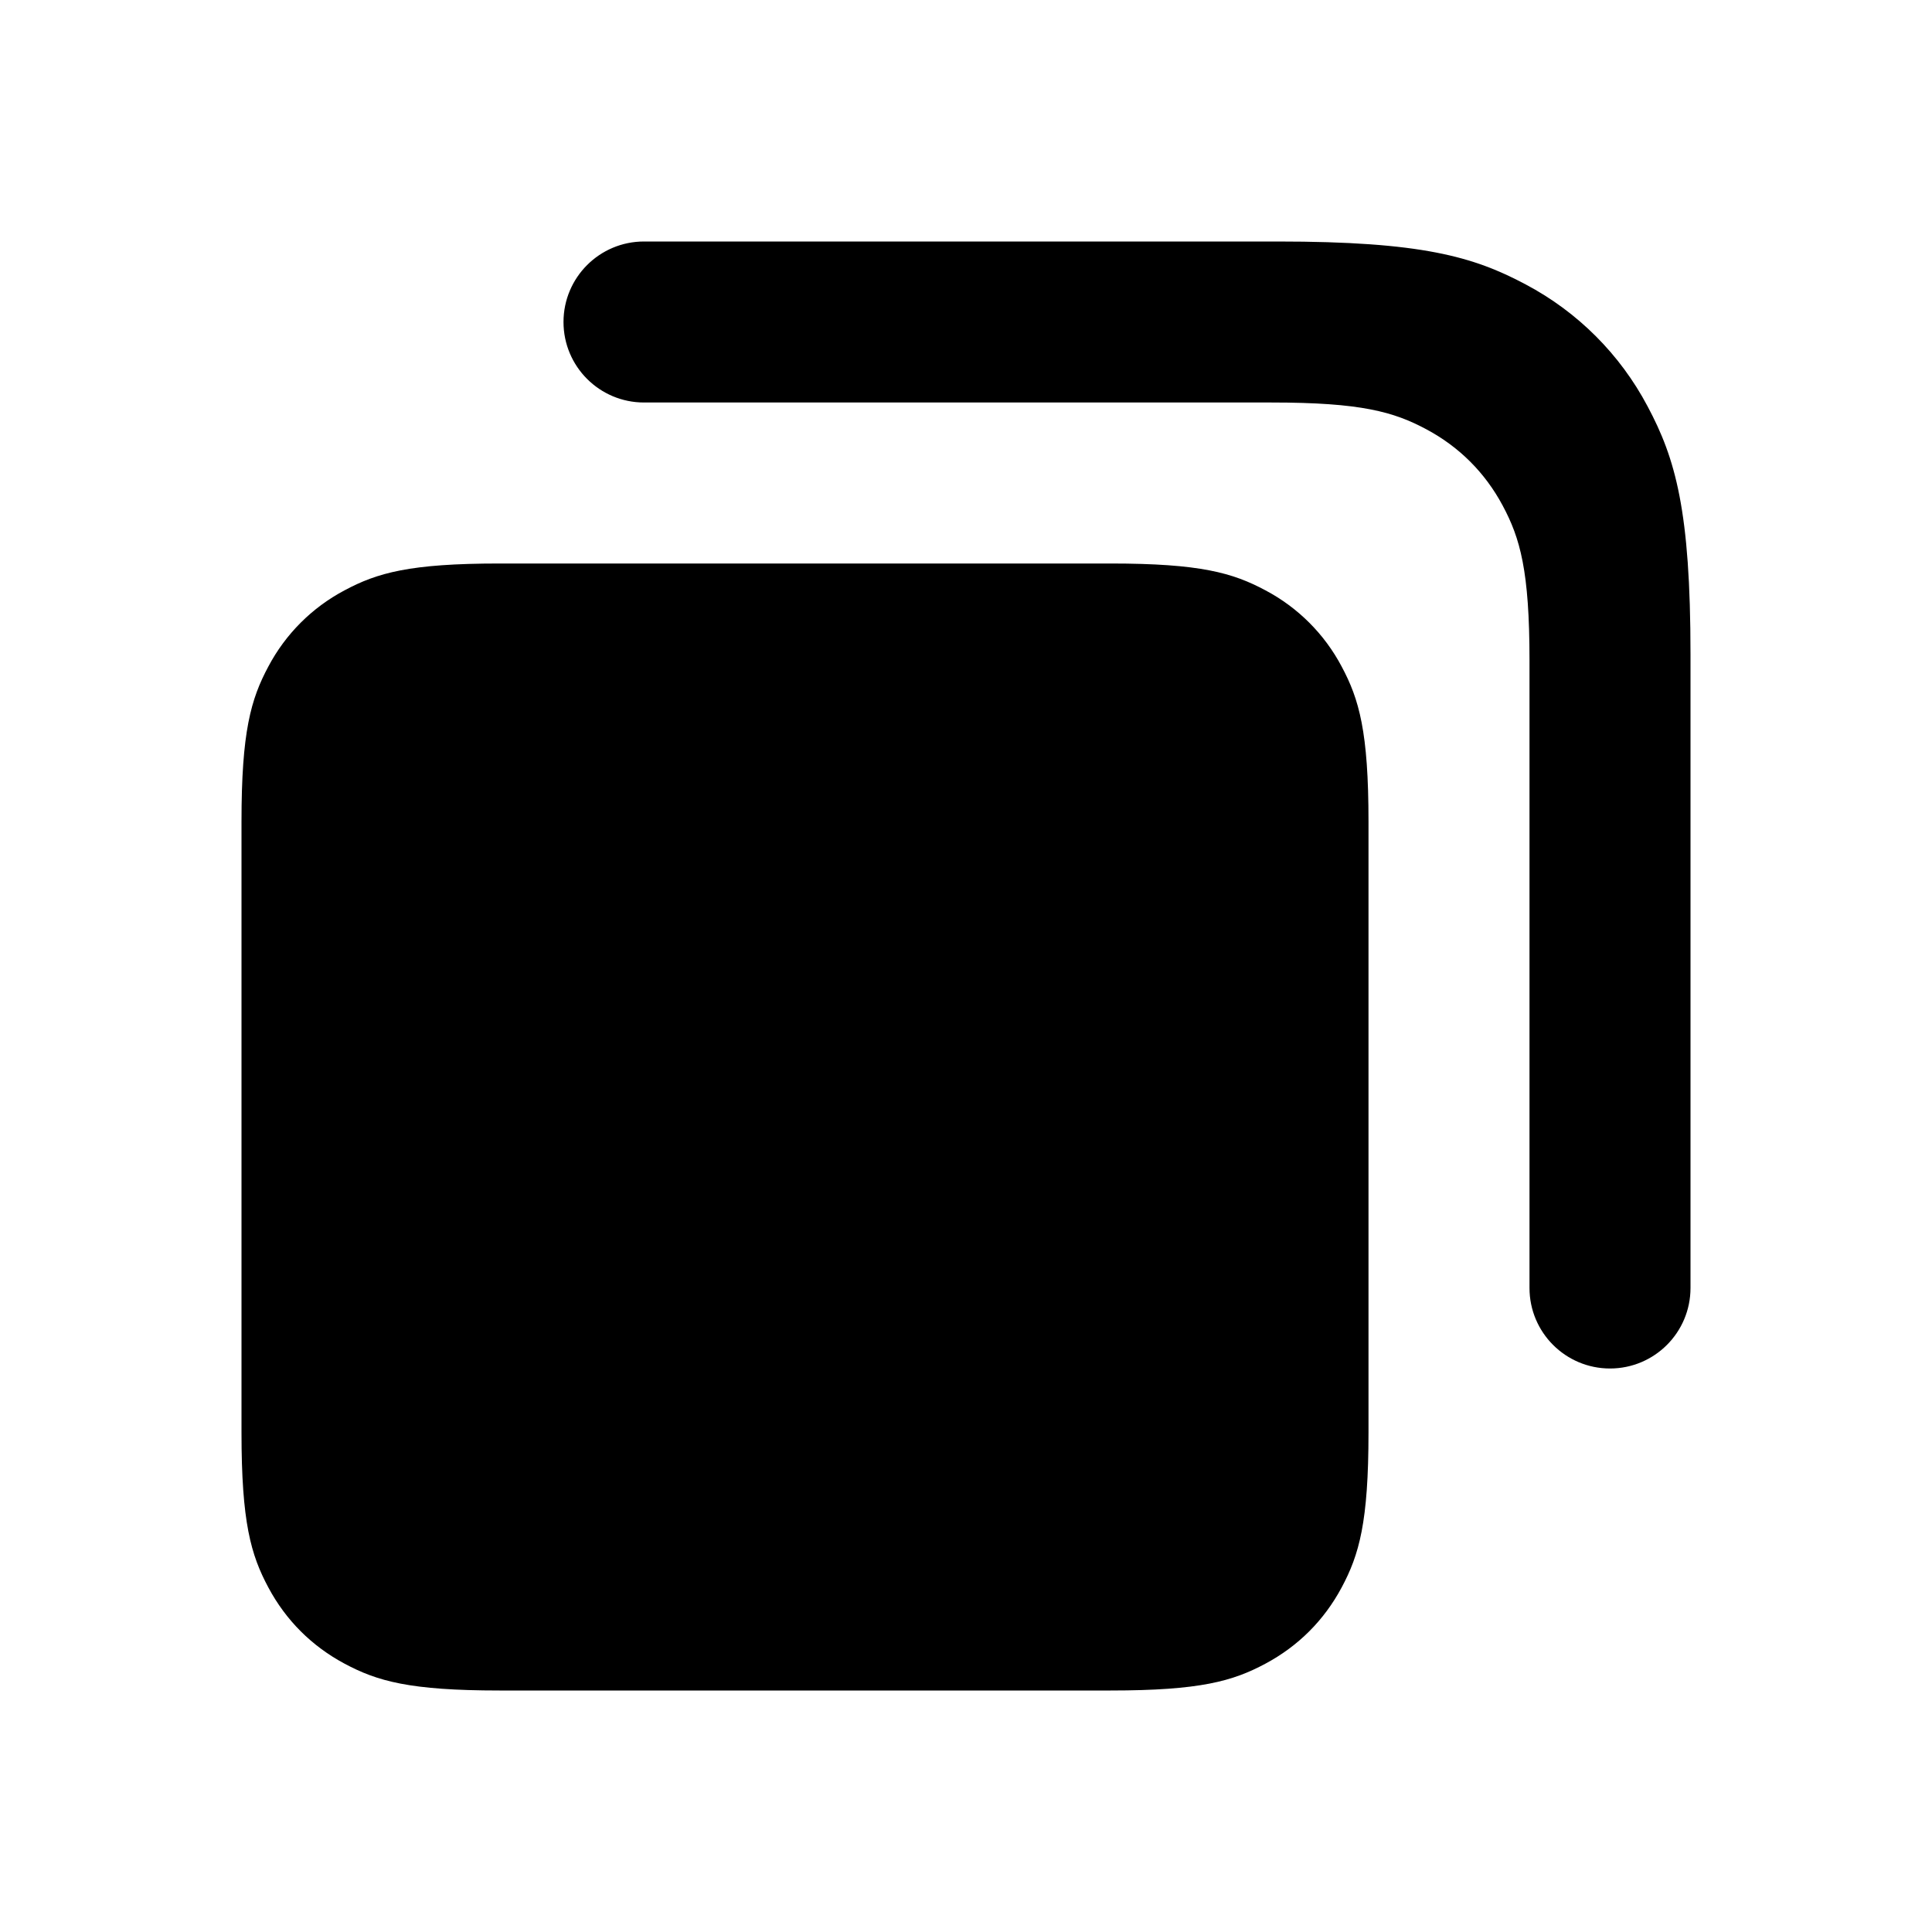
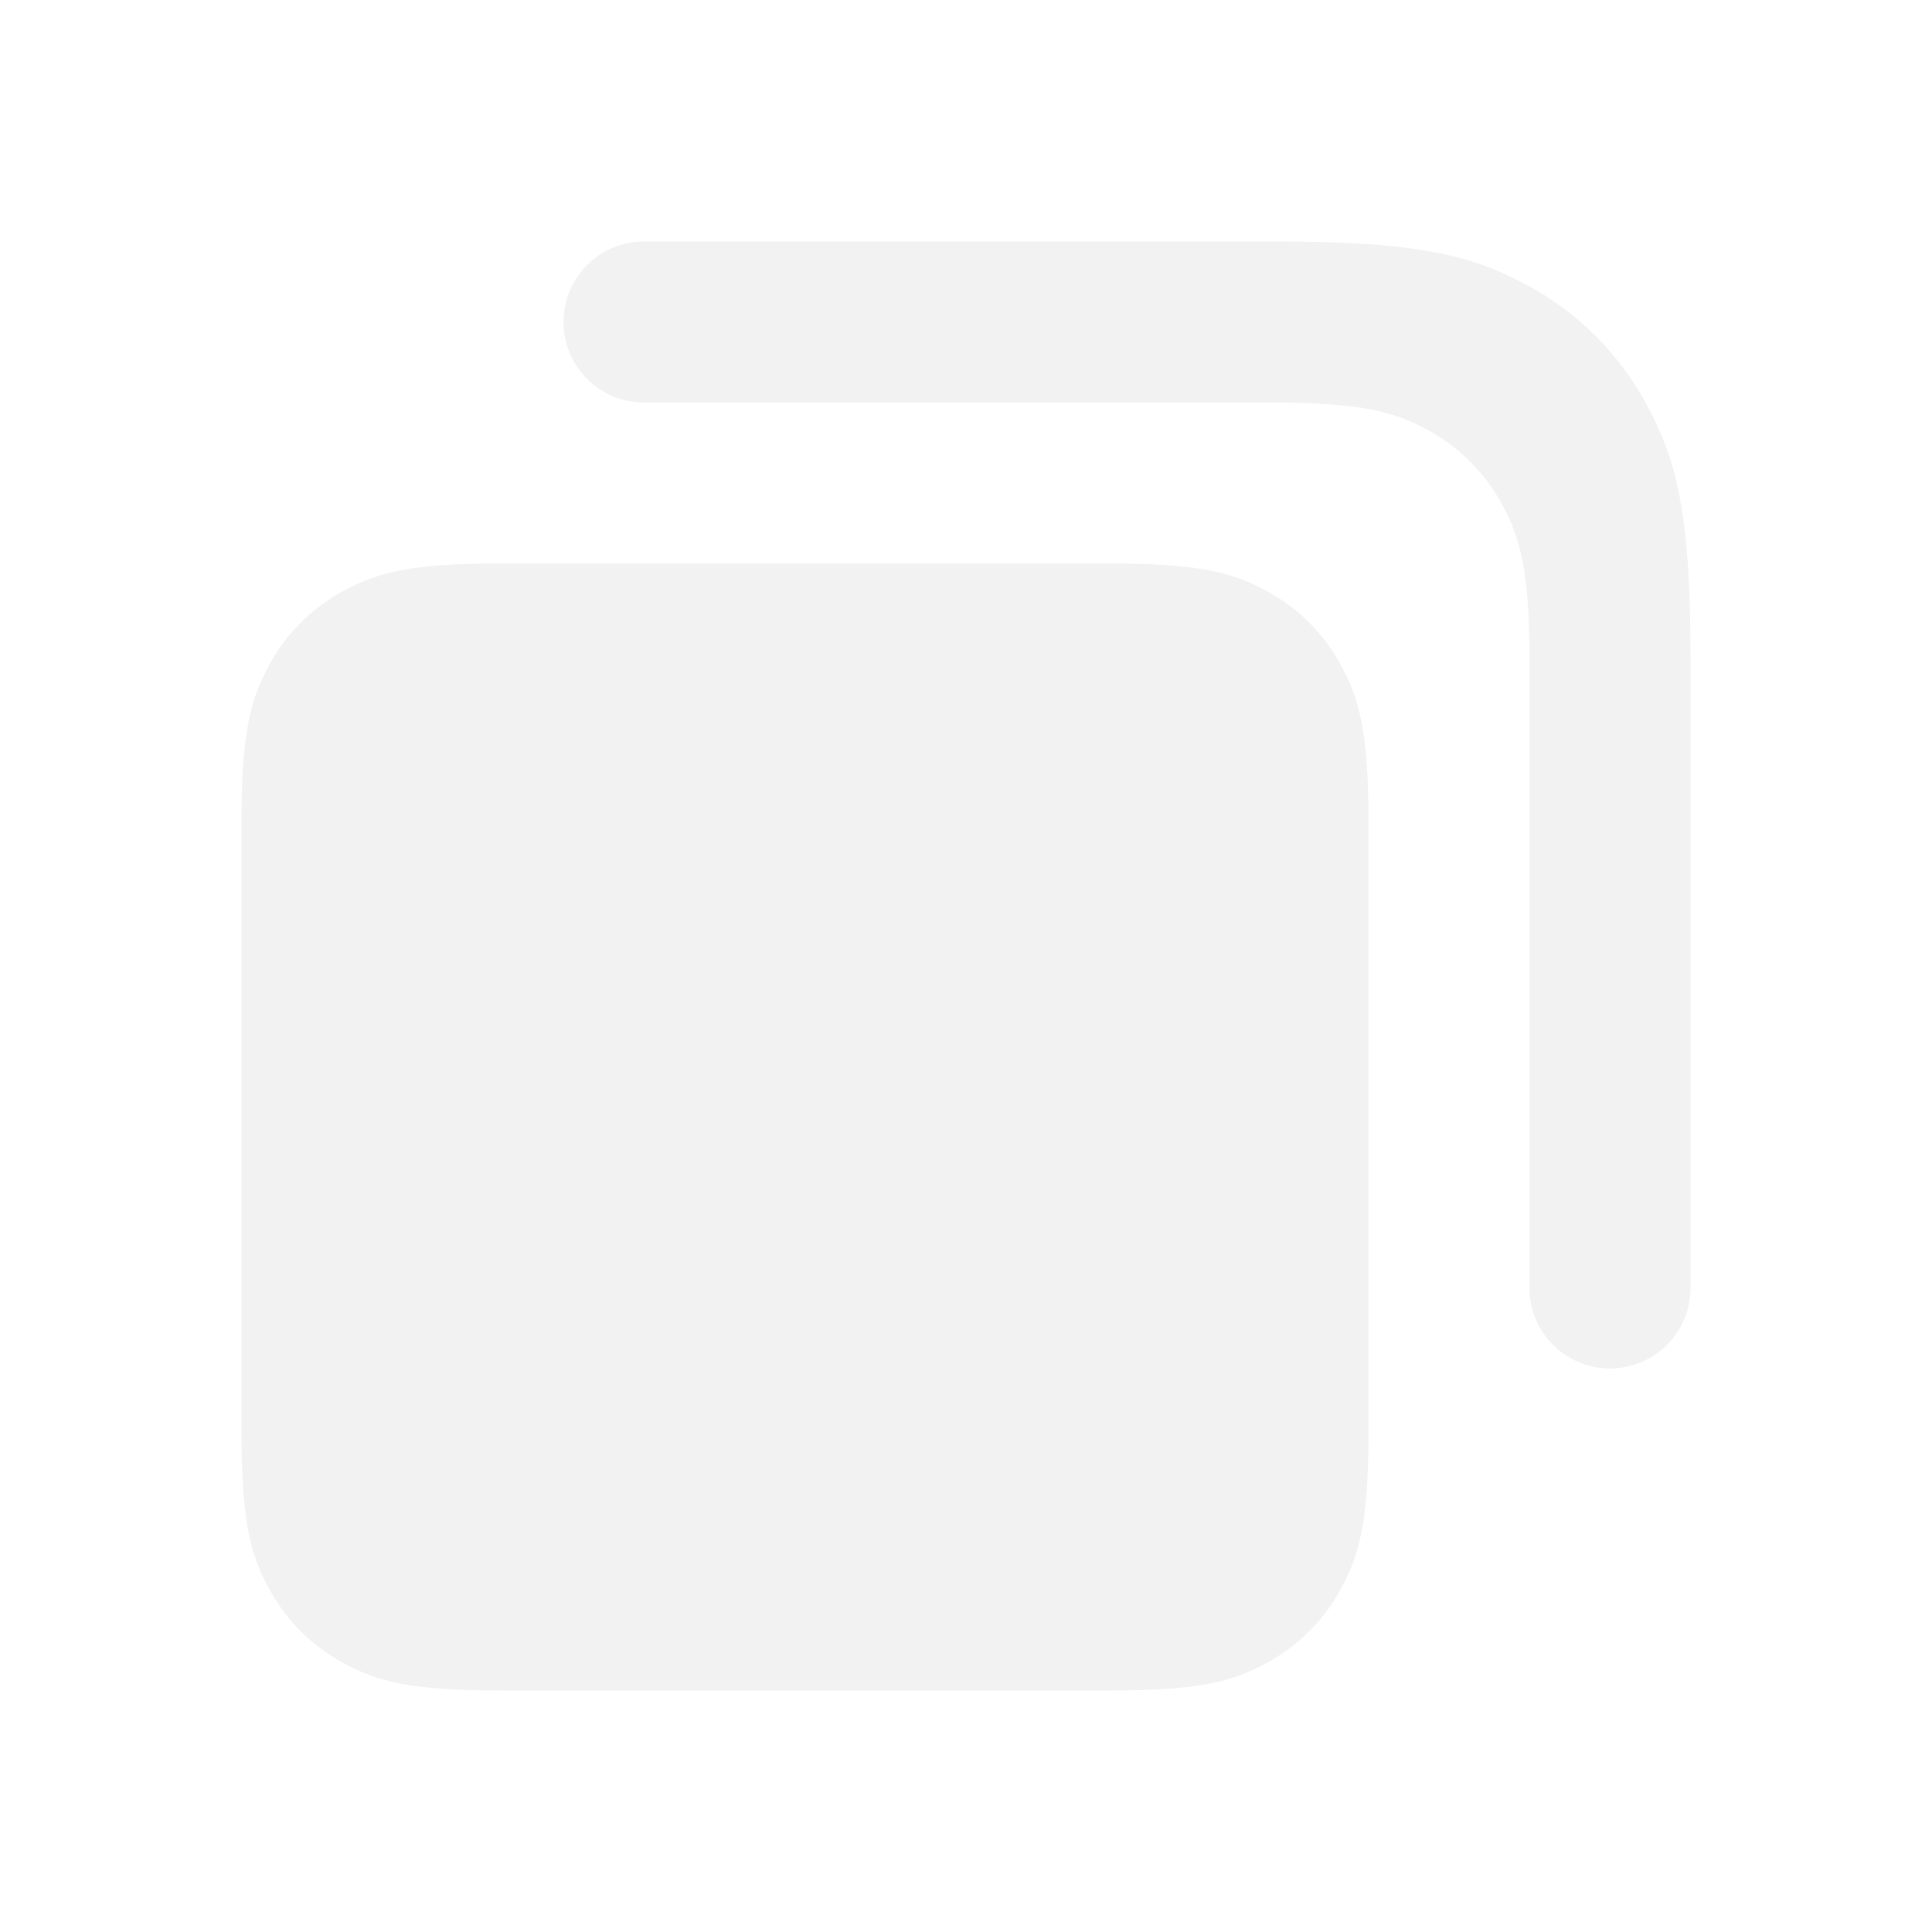
- <svg xmlns="http://www.w3.org/2000/svg" width="64px" height="64px" viewBox="0 0 24 24" fill="none">
+ <svg xmlns="http://www.w3.org/2000/svg" width="22px" height="22px" viewBox="0 0 24 24" fill="none">
  <g id="SVGRepo_bgCarrier" stroke-width="0" />
  <g id="SVGRepo_tracerCarrier" stroke-linecap="round" stroke-linejoin="round" />
  <g id="SVGRepo_iconCarrier">
    <g clip-path="url(#a)">
-       <path fill-rule="evenodd" clip-rule="evenodd" d="M8 5h7.795c1.115 0 1.519.116 1.926.334.407.218.727.538.945.945.218.407.334.811.334 1.926V16a1 1 0 1 0 2 0V8.128c0-1.783-.186-2.43-.534-3.082a3.635 3.635 0 0 0-1.512-1.512C18.302 3.186 17.655 3 15.872 3H8a1 1 0 0 0 0 2zm7.721 2.334C15.314 7.116 14.91 7 13.795 7h-7.59c-1.115 0-1.519.116-1.926.334a2.272 2.272 0 0 0-.945.945C3.116 8.686 3 9.09 3 10.205v7.59c0 1.114.116 1.519.334 1.926.218.407.538.727.945.945.407.218.811.334 1.926.334h7.59c1.114 0 1.519-.116 1.926-.334.407-.218.727-.538.945-.945.218-.407.334-.811.334-1.926v-7.59c0-1.115-.116-1.519-.334-1.926a2.272 2.272 0 0 0-.945-.945z" fill="#000000" />
+       <path fill-rule="evenodd" clip-rule="evenodd" d="M8 5h7.795c1.115 0 1.519.116 1.926.334.407.218.727.538.945.945.218.407.334.811.334 1.926V16a1 1 0 1 0 2 0V8.128c0-1.783-.186-2.43-.534-3.082a3.635 3.635 0 0 0-1.512-1.512C18.302 3.186 17.655 3 15.872 3H8a1 1 0 0 0 0 2zm7.721 2.334C15.314 7.116 14.91 7 13.795 7h-7.59c-1.115 0-1.519.116-1.926.334a2.272 2.272 0 0 0-.945.945C3.116 8.686 3 9.09 3 10.205v7.59c0 1.114.116 1.519.334 1.926.218.407.538.727.945.945.407.218.811.334 1.926.334h7.59c1.114 0 1.519-.116 1.926-.334.407-.218.727-.538.945-.945.218-.407.334-.811.334-1.926v-7.59c0-1.115-.116-1.519-.334-1.926a2.272 2.272 0 0 0-.945-.945z" fill="#f2f2f2" />
    </g>
    <defs>
      <clipPath id="a">
-         <path fill="#000000" d="M0 0h24v24H0z" />
+         <path fill="#f2f2f2" d="M0 0h24v24H0z" />
      </clipPath>
    </defs>
  </g>
</svg>
